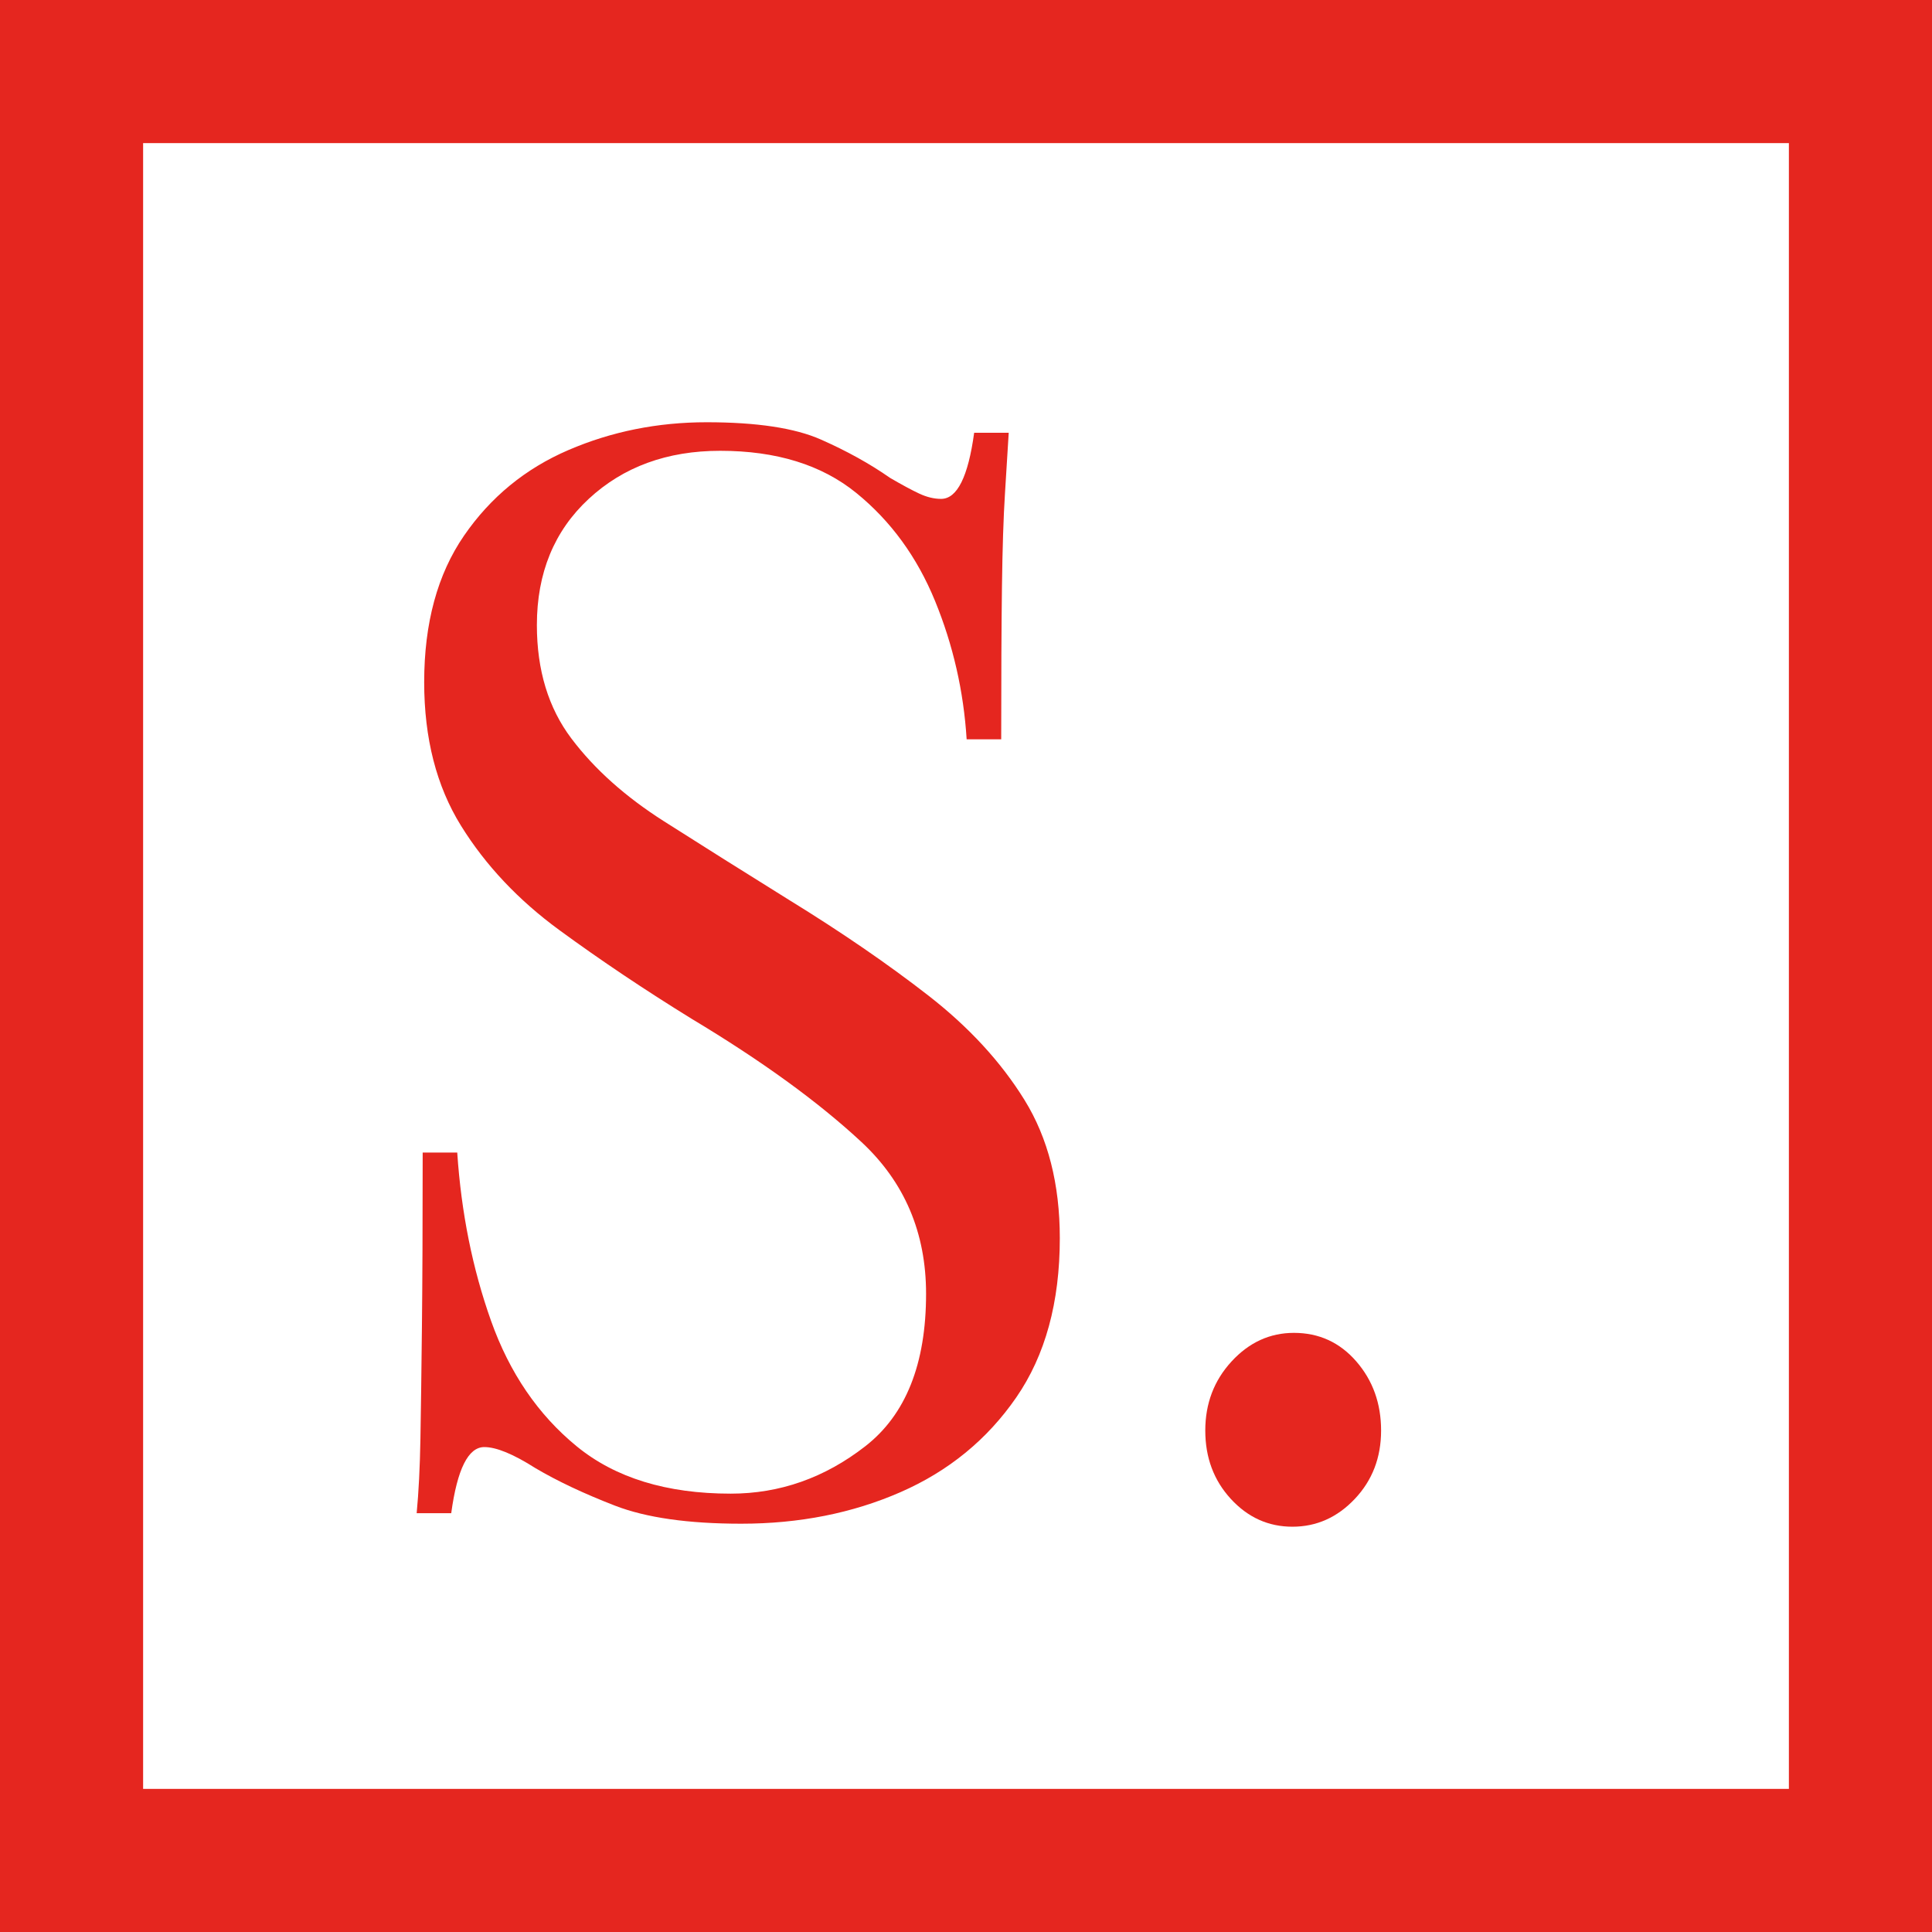
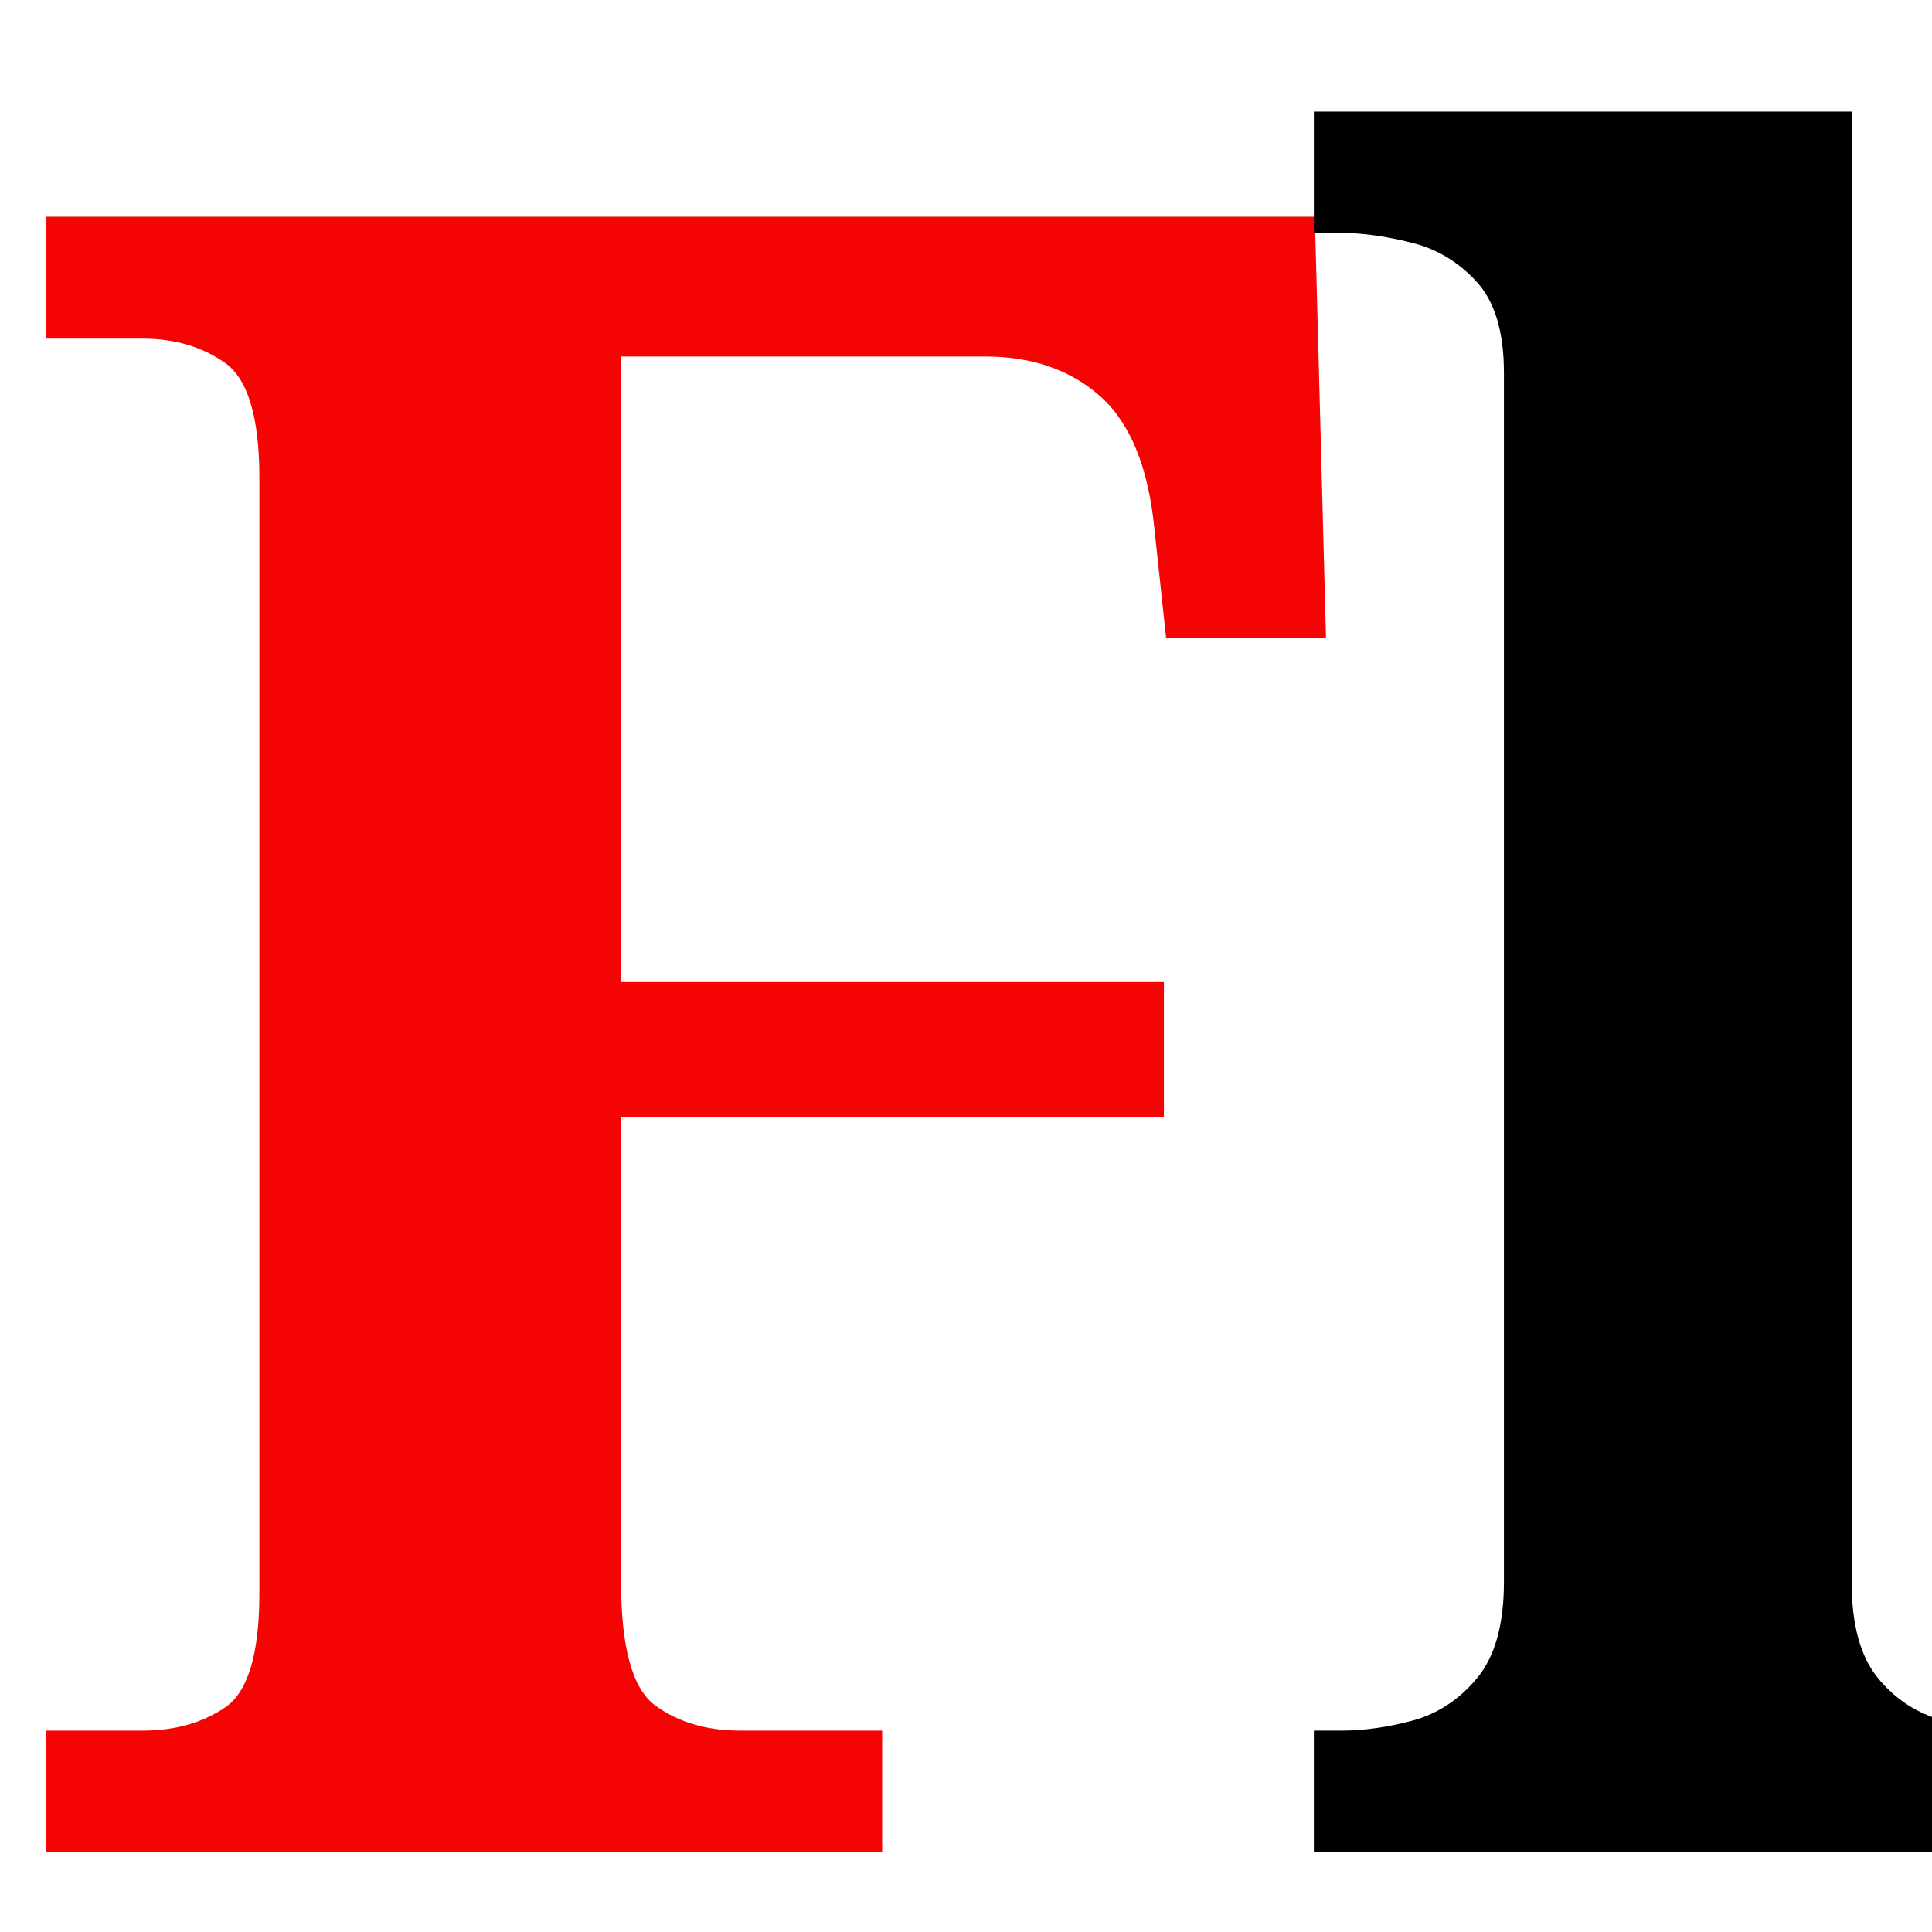
- <svg xmlns="http://www.w3.org/2000/svg" width="54px" height="54px" viewBox="0 0 54 54" version="1.1">
-   <g id="Page-1" stroke="none" stroke-width="1" fill="none" fill-rule="evenodd">
-     <g id="logo-mobile">
-       <rect id="Rectangle-6" stroke="#E5261F" stroke-width="4" fill-rule="nonzero" x="2" y="2" width="50" height="50" />
-       <path id="." fill="#E5261F" d="M34.402,41.895 C33.926,41.377 33.688,40.74 33.688,39.984 C33.688,39.228 33.933,38.584 34.423,38.052 C34.913,37.52 35.494,37.254 36.166,37.254 C36.866,37.254 37.447,37.52 37.909,38.052 C38.371,38.584 38.602,39.228 38.602,39.984 C38.602,40.74 38.357,41.377 37.867,41.895 C37.377,42.413 36.796,42.672 36.124,42.672 C35.452,42.672 34.878,42.413 34.402,41.895 Z" />
-       <path id="S" fill="#E5261F" fill-rule="nonzero" d="M20.718,42.588 C22.342,42.588 23.826,42.294 25.17,41.706 C26.514,41.118 27.592,40.236 28.404,39.06 C29.216,37.884 29.622,36.4 29.622,34.608 C29.622,33.096 29.293,31.808 28.635,30.744 C27.977,29.68 27.081,28.707 25.947,27.825 C24.813,26.943 23.518,26.054 22.062,25.158 C20.802,24.374 19.633,23.639 18.555,22.953 C17.477,22.267 16.616,21.497 15.972,20.643 C15.328,19.789 15.006,18.732 15.006,17.472 C15.006,16.016 15.489,14.84 16.455,13.944 C17.421,13.048 18.646,12.6 20.13,12.6 C21.698,12.6 22.965,12.992 23.931,13.776 C24.897,14.56 25.632,15.568 26.136,16.8 C26.64,18.032 26.934,19.32 27.018,20.664 L27.018,20.664 L27.984,20.664 C27.984,18.9 27.991,17.479 28.005,16.401 C28.019,15.323 28.047,14.455 28.089,13.797 C28.131,13.139 28.166,12.572 28.194,12.096 L28.194,12.096 L27.228,12.096 C27.06,13.328 26.752,13.944 26.304,13.944 C26.108,13.944 25.905,13.895 25.695,13.797 C25.485,13.699 25.212,13.552 24.876,13.356 C24.316,12.964 23.672,12.607 22.944,12.285 C22.216,11.963 21.152,11.802 19.752,11.802 C18.38,11.802 17.092,12.061 15.888,12.579 C14.684,13.097 13.711,13.895 12.969,14.973 C12.227,16.051 11.856,17.416 11.856,19.068 C11.856,20.636 12.199,21.973 12.885,23.079 C13.571,24.185 14.488,25.158 15.636,25.998 C16.784,26.838 18.016,27.664 19.332,28.476 C21.292,29.652 22.874,30.8 24.078,31.92 C25.282,33.04 25.884,34.454 25.884,36.162 C25.884,38.122 25.317,39.543 24.183,40.425 C23.049,41.307 21.796,41.748 20.424,41.748 C18.632,41.748 17.197,41.307 16.119,40.425 C15.041,39.543 14.243,38.374 13.725,36.918 C13.207,35.462 12.892,33.894 12.78,32.214 L12.78,32.214 L11.814,32.214 C11.814,34.174 11.807,35.798 11.793,37.086 C11.779,38.374 11.765,39.417 11.751,40.215 C11.737,41.013 11.702,41.706 11.646,42.294 L11.646,42.294 L12.612,42.294 C12.78,41.062 13.088,40.446 13.536,40.446 C13.872,40.446 14.348,40.642 14.964,41.034 C15.58,41.398 16.322,41.748 17.19,42.084 C18.058,42.42 19.234,42.588 20.718,42.588 Z" />
-     </g>
+ <svg xmlns="http://www.w3.org/2000/svg" version="1.1" width="54" height="54" viewBox="0 0 54 54" xml:space="preserve">
+   <defs>
+ </defs>
+   <g transform="matrix(1 0 0 1 322.5 13.67)" style="">
+     <text xml:space="preserve" font-family="'Open Sans', sans-serif" font-size="18" font-style="normal" font-weight="normal" style="stroke: none; stroke-width: 1; stroke-dasharray: none; stroke-linecap: butt; stroke-dashoffset: 0; stroke-linejoin: miter; stroke-miterlimit: 4; fill: rgb(0,0,0); fill-rule: nonzero; opacity: 1; white-space: pre;" />
+   </g>
+   <g transform="matrix(1 0 0 1 366.7 356.36)" style="">
+     <text xml:space="preserve" font-family="'Open Sans', sans-serif" font-size="64" font-style="normal" font-weight="normal" style="stroke: none; stroke-width: 1; stroke-dasharray: none; stroke-linecap: butt; stroke-dashoffset: 0; stroke-linejoin: miter; stroke-miterlimit: 4; fill: rgb(0,0,0); fill-rule: nonzero; opacity: 1; white-space: pre;">
+       <tspan x="-373.2" y="202.31" style="font-family: 'Playfair Display', serif; font-size: 644px; font-weight: bold; fill: rgb(245,4,4); ">F</tspan>
+     </text>
+   </g>
+   <g transform="matrix(1 0 0 1 40.5 10.67)" style="">
+     <text xml:space="preserve" font-family="'Open Sans', sans-serif" font-size="18" font-style="normal" font-weight="normal" style="stroke: none; stroke-width: 1; stroke-dasharray: none; stroke-linecap: butt; stroke-dashoffset: 0; stroke-linejoin: miter; stroke-miterlimit: 4; fill: rgb(0,0,0); fill-rule: nonzero; opacity: 1; white-space: pre;" />
+   </g>
+   <g transform="matrix(1 0 0 1 316 31.66)" style="">
+     <text xml:space="preserve" font-family="'Open Sans', sans-serif" font-size="64" font-style="normal" font-weight="normal" style="stroke: none; stroke-width: 1; stroke-dasharray: none; stroke-linecap: butt; stroke-dashoffset: 0; stroke-linejoin: miter; stroke-miterlimit: 4; fill: rgb(0,0,0); fill-rule: nonzero; opacity: 1; white-space: pre;">
+       <tspan x="-316.5" y="20.1" style="font-family: 'Playfair Display', serif; font-weight: bold; fill: rgb(245,4,4); ">F</tspan>
+       <tspan x="-280.37" y="20.1" style="font-family: 'Playfair Display', serif; font-weight: bold; fill: rgb(0,0,0); ">l</tspan>
+       <tspan x="-261.91" y="20.1" style="font-family: 'Playfair Display', serif; font-weight: bold; fill: rgb(245,4,4); ">uid</tspan>
+       <tspan x="-168.31" y="20.1" style="font-family: 'Playfair Display', serif; font-weight: bold; ">process©</tspan>
+     </text>
  </g>
</svg>
